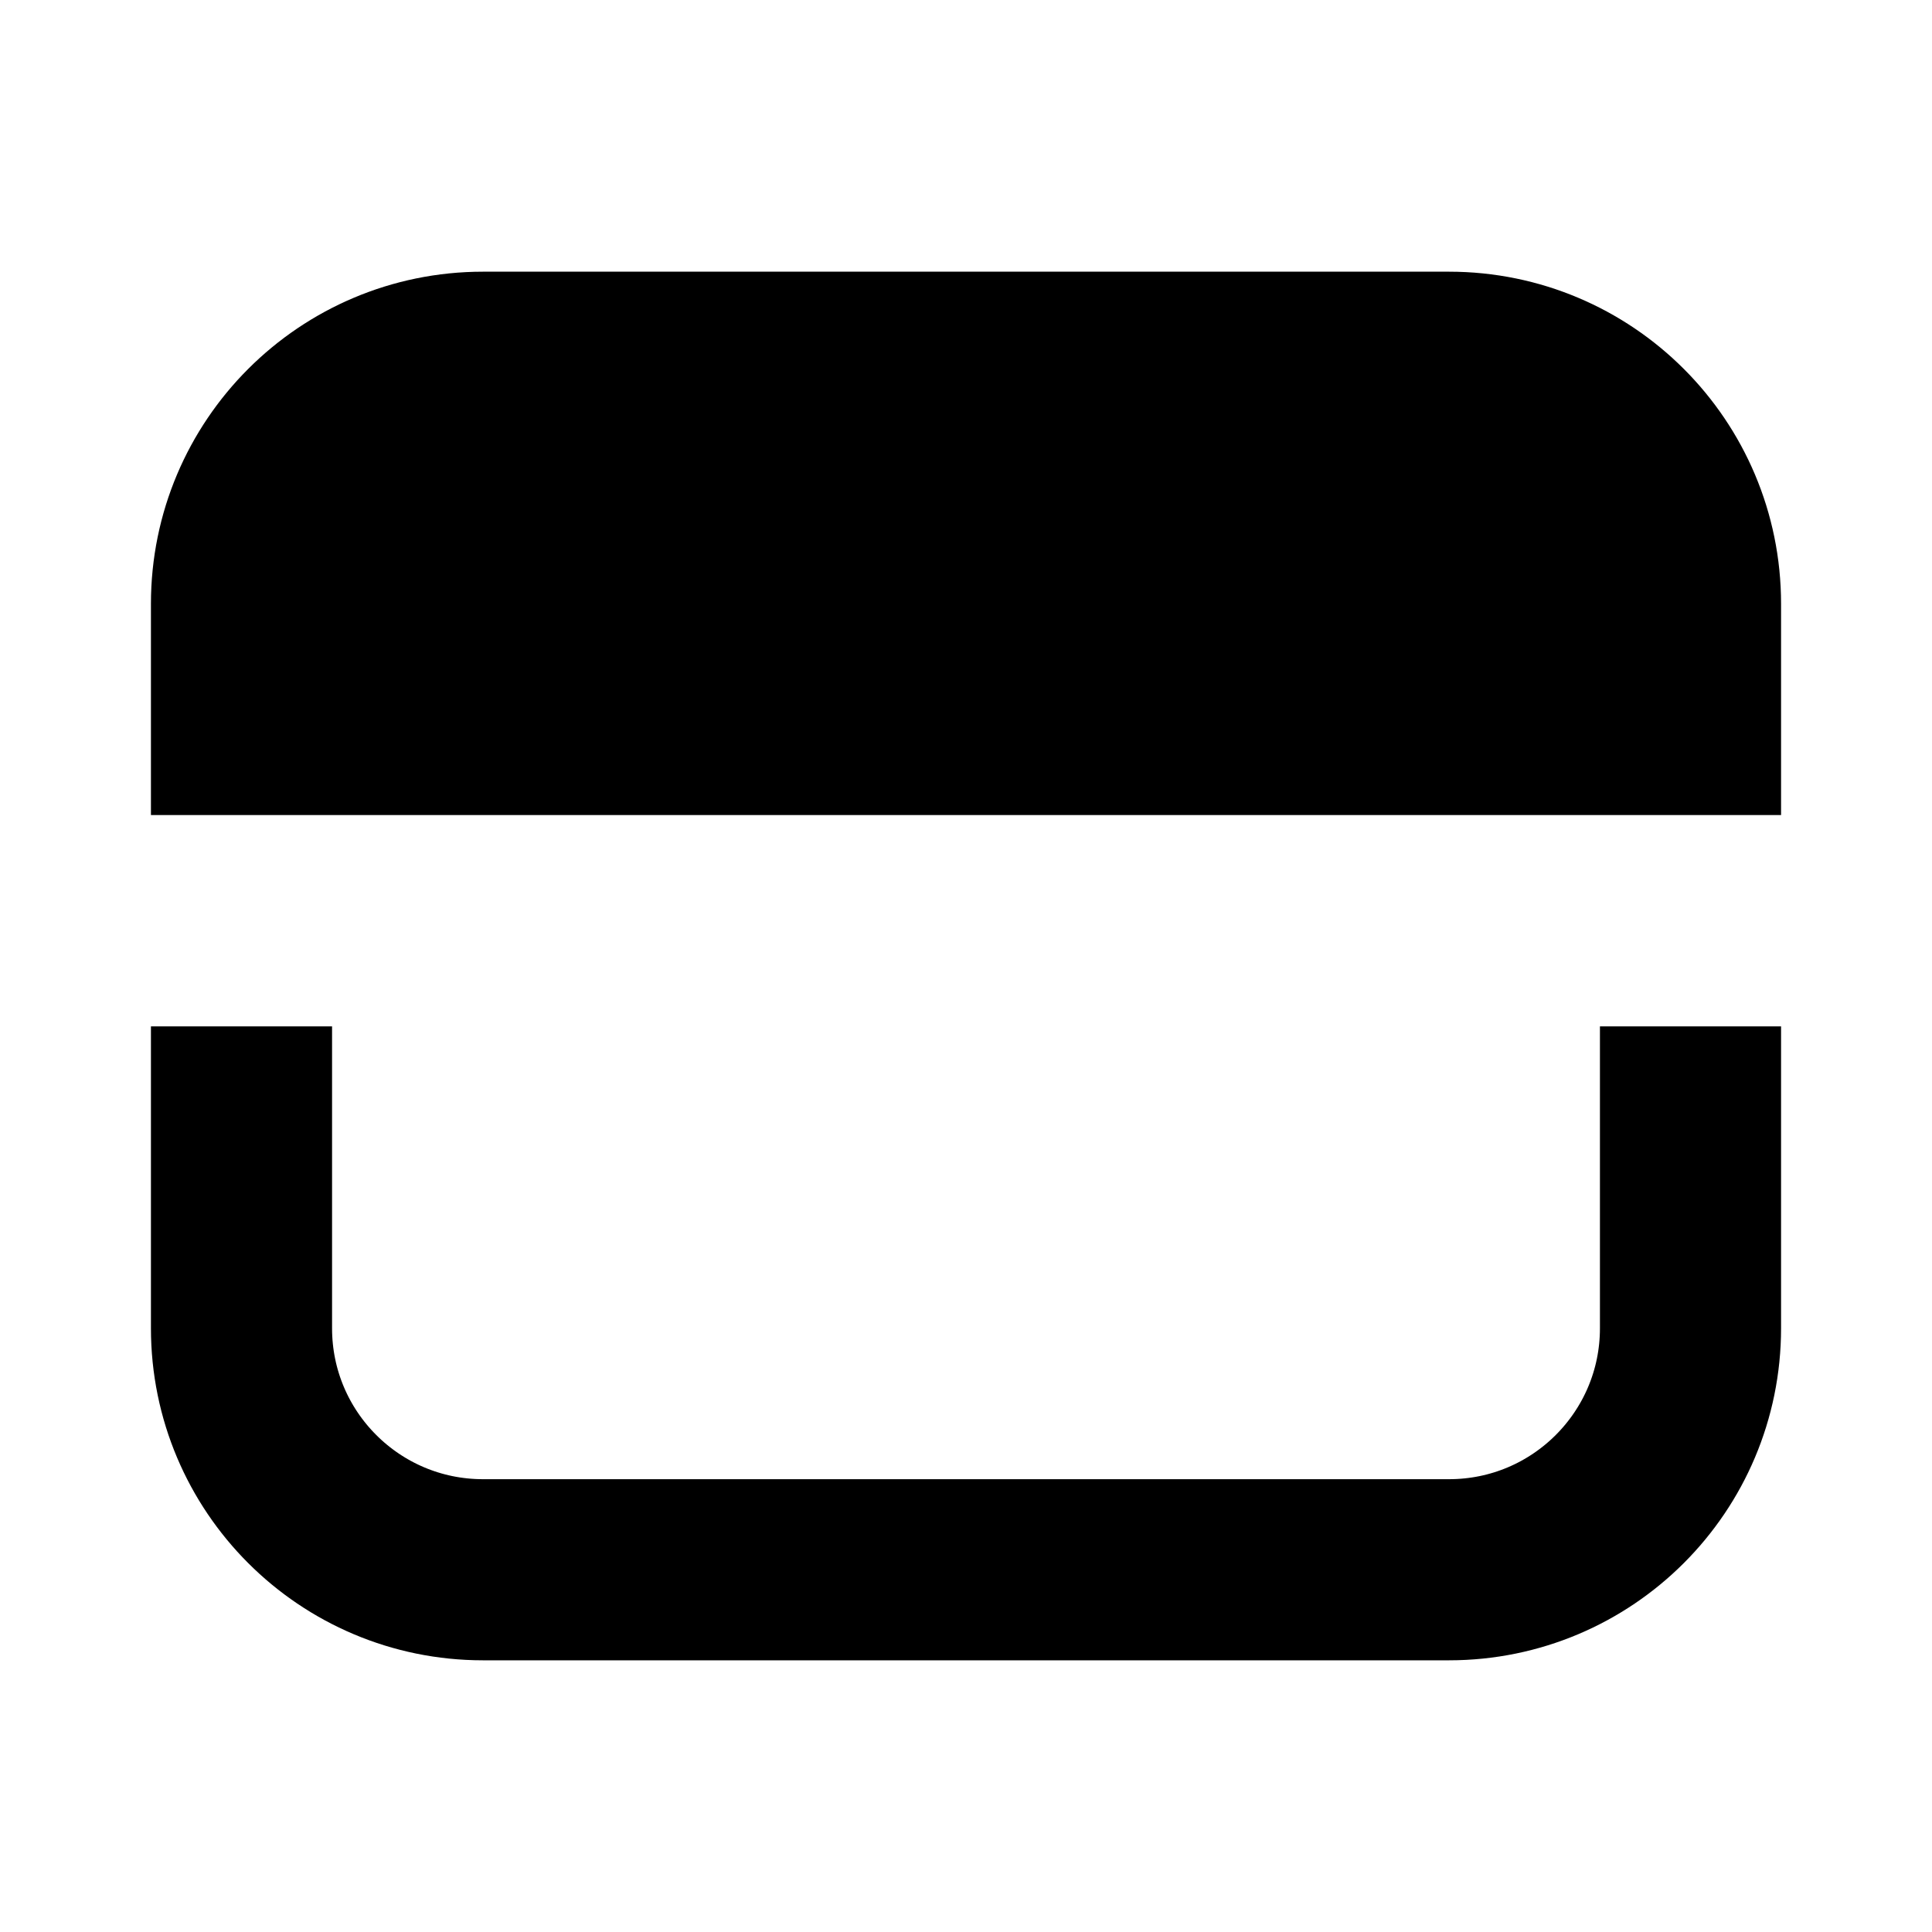
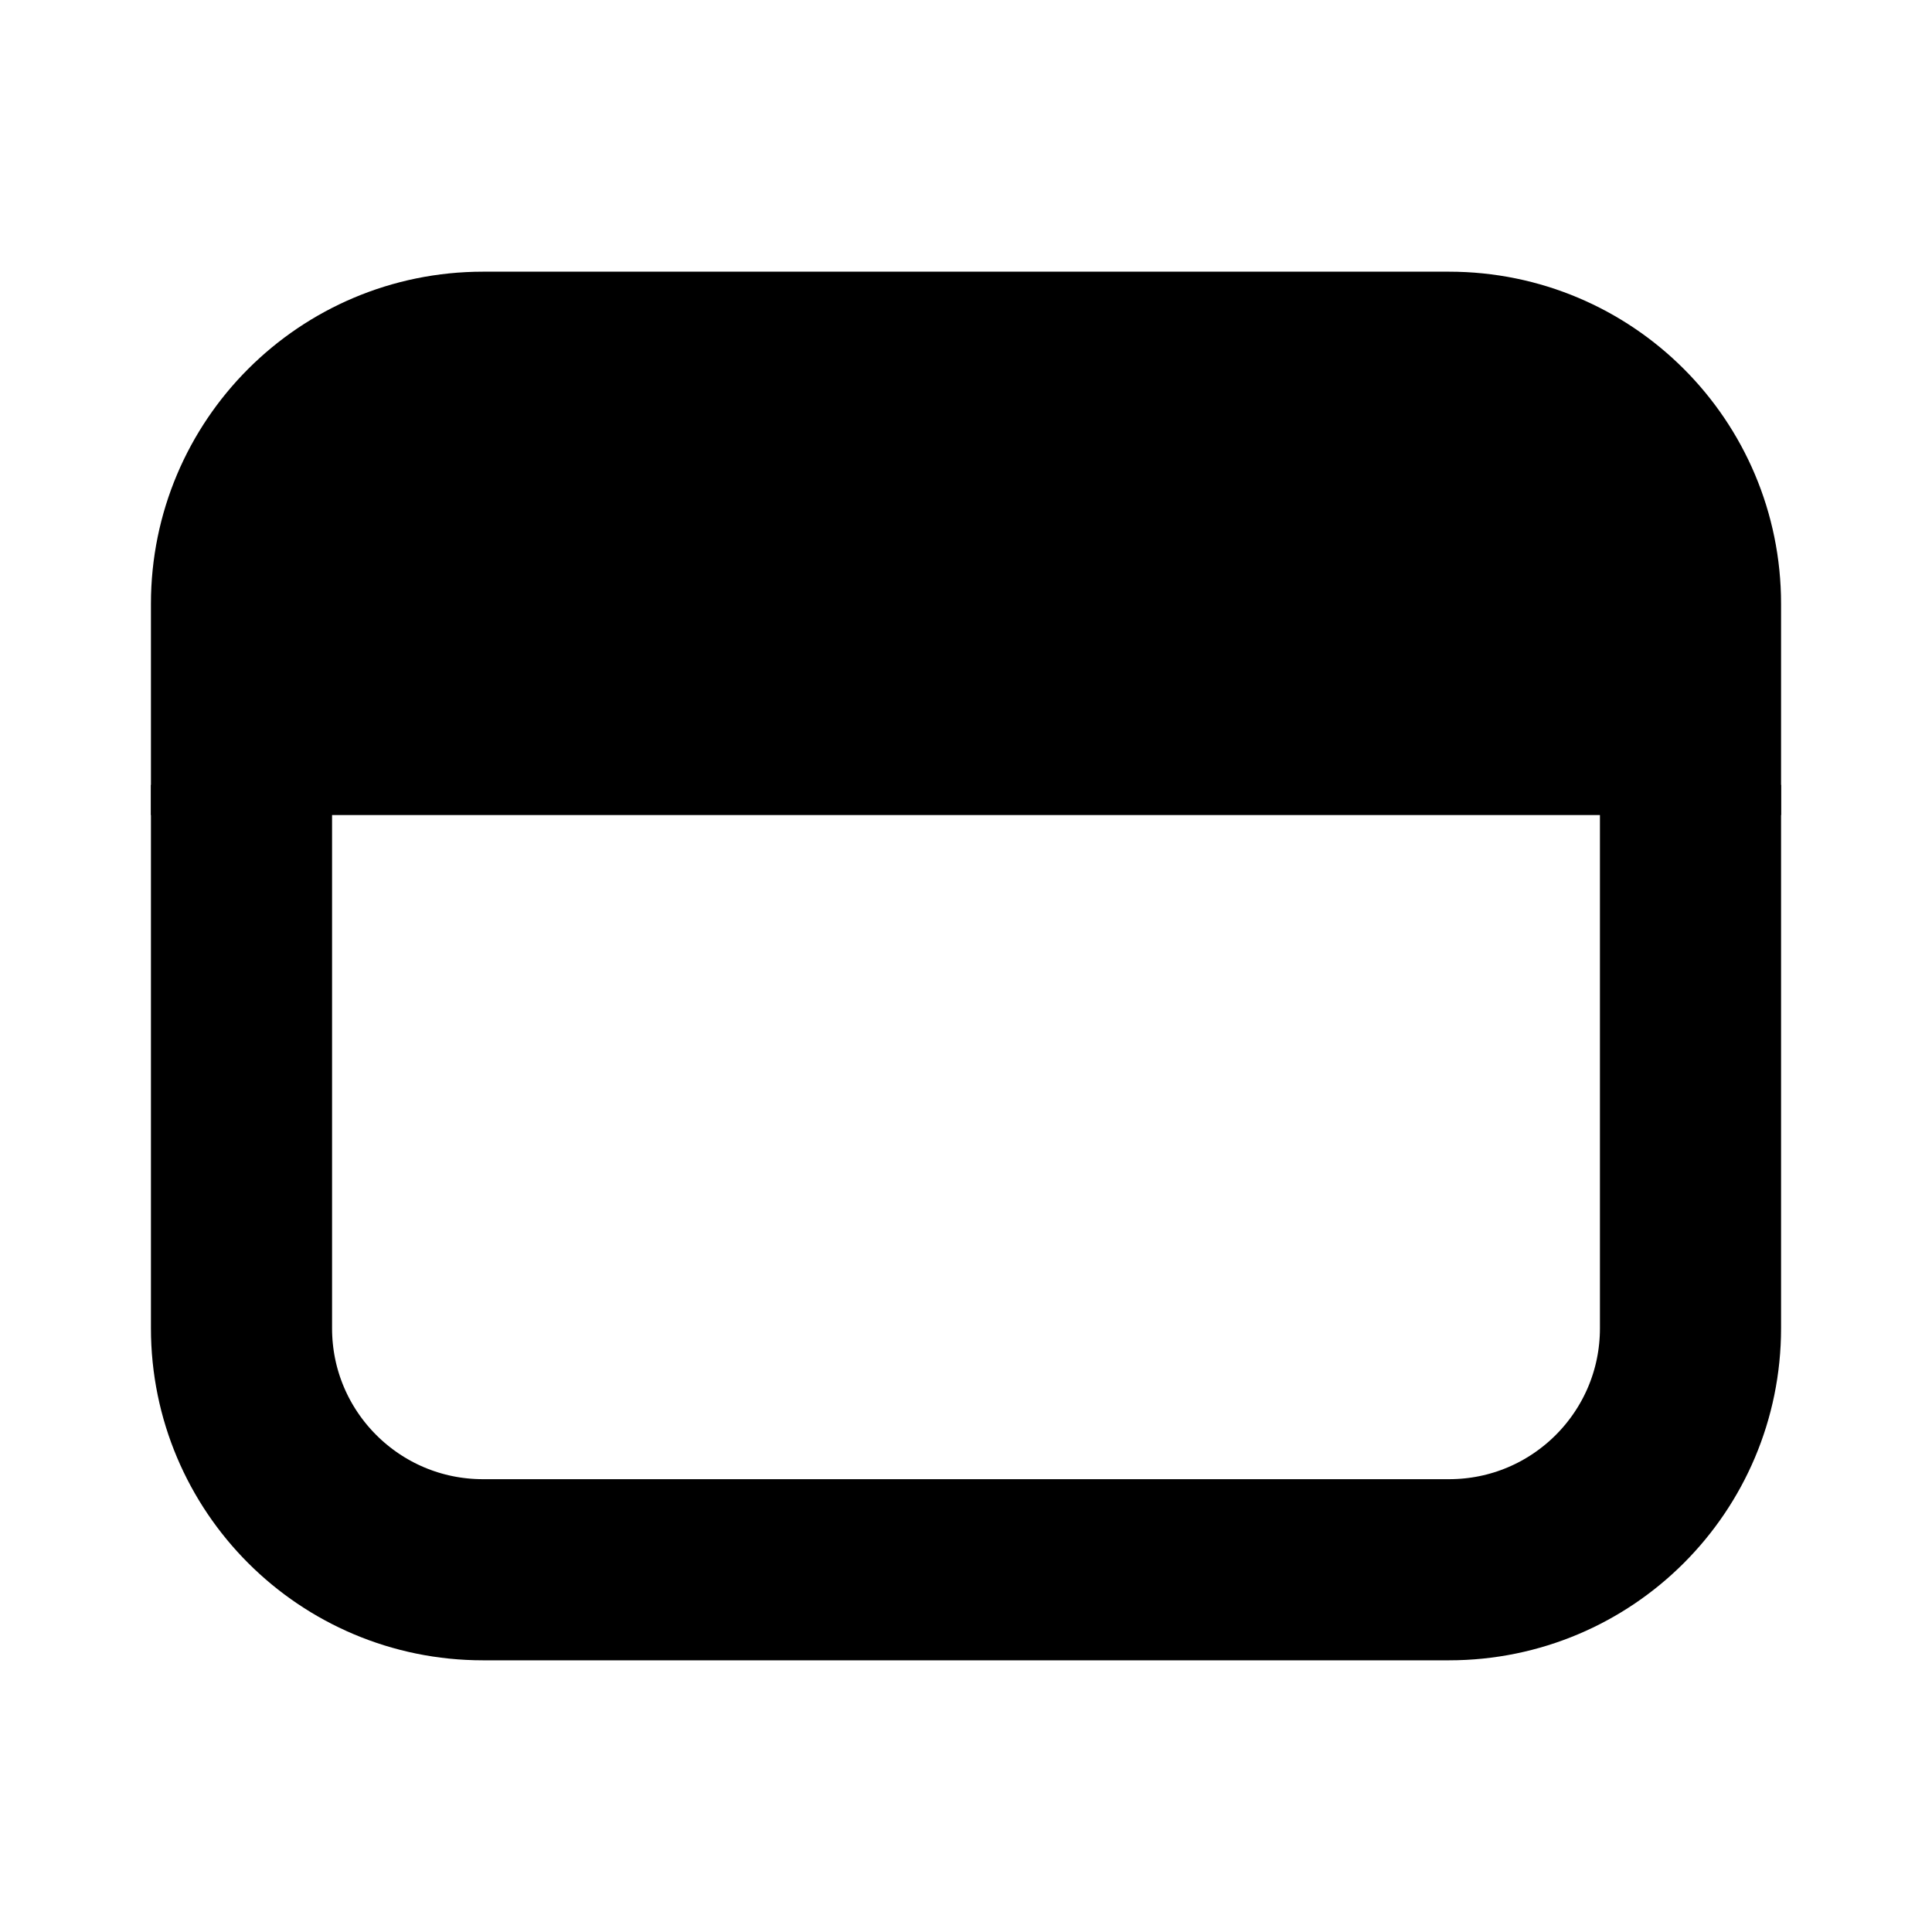
<svg xmlns="http://www.w3.org/2000/svg" width="100%" height="100%" viewBox="0 0 16 16" fill="none">
-   <path d="M14 8.5L14 11C14 12.105 13.105 13 12 13H4C2.895 13 2 12.105 2 11L2 8.5" stroke="currentColor" stroke-width="1.5" vector-effect="non-scaling-stroke" />
+   <path d="M14 6.5L14 11C14 12.105 13.105 13 12 13H4C2.895 13 2 12.105 2 11L2 6.5" stroke="currentColor" stroke-width="1.5" vector-effect="non-scaling-stroke" />
  <path d="M14 6V5C14 3.895 13.105 3 12 3H4C2.895 3 2 3.895 2 5V6H14Z" fill="currentColor" stroke="currentColor" stroke-width="1.5" vector-effect="non-scaling-stroke" />
</svg>
